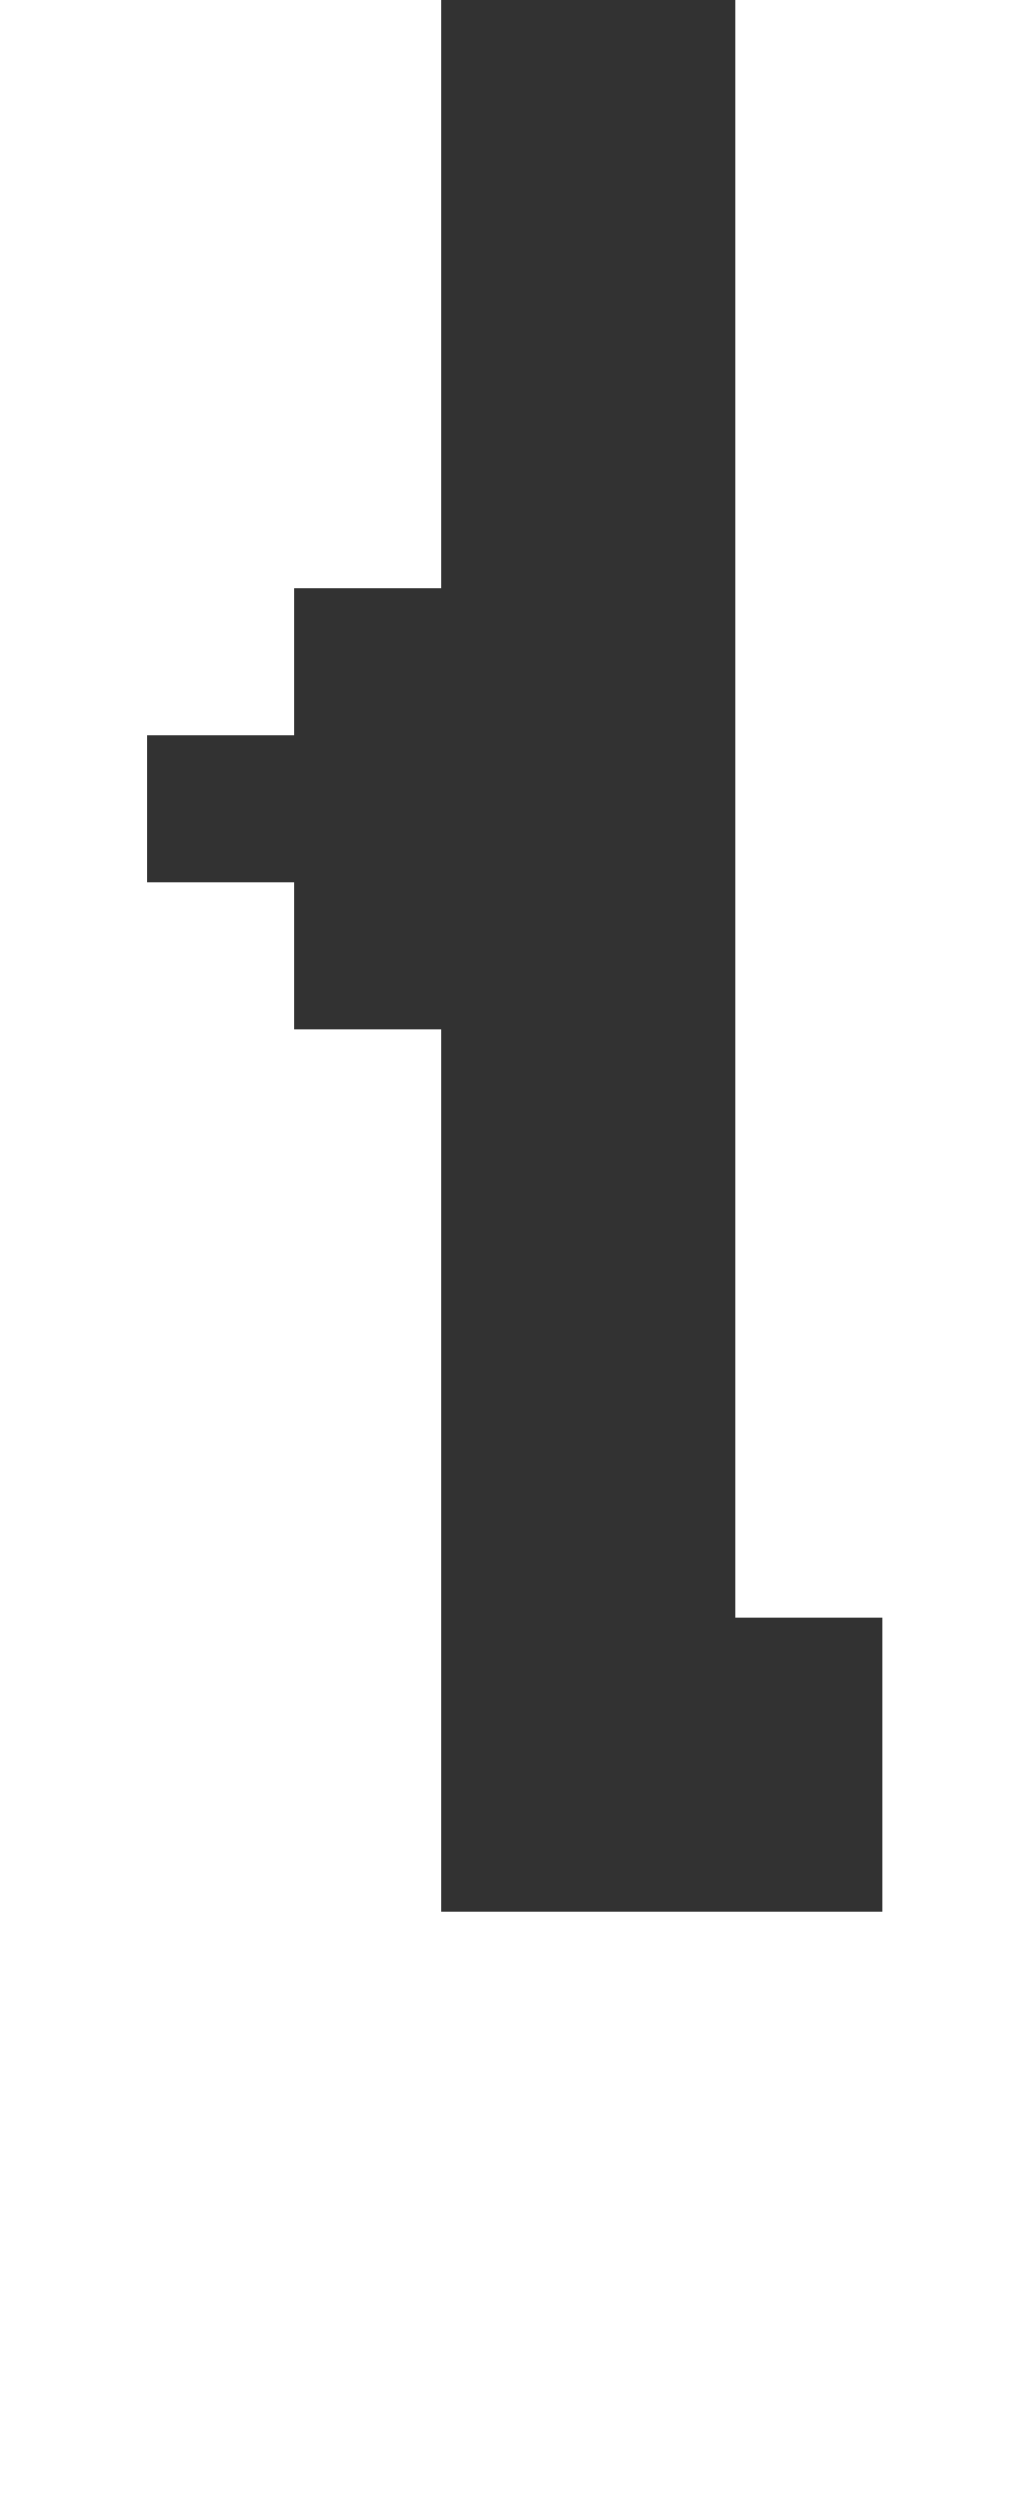
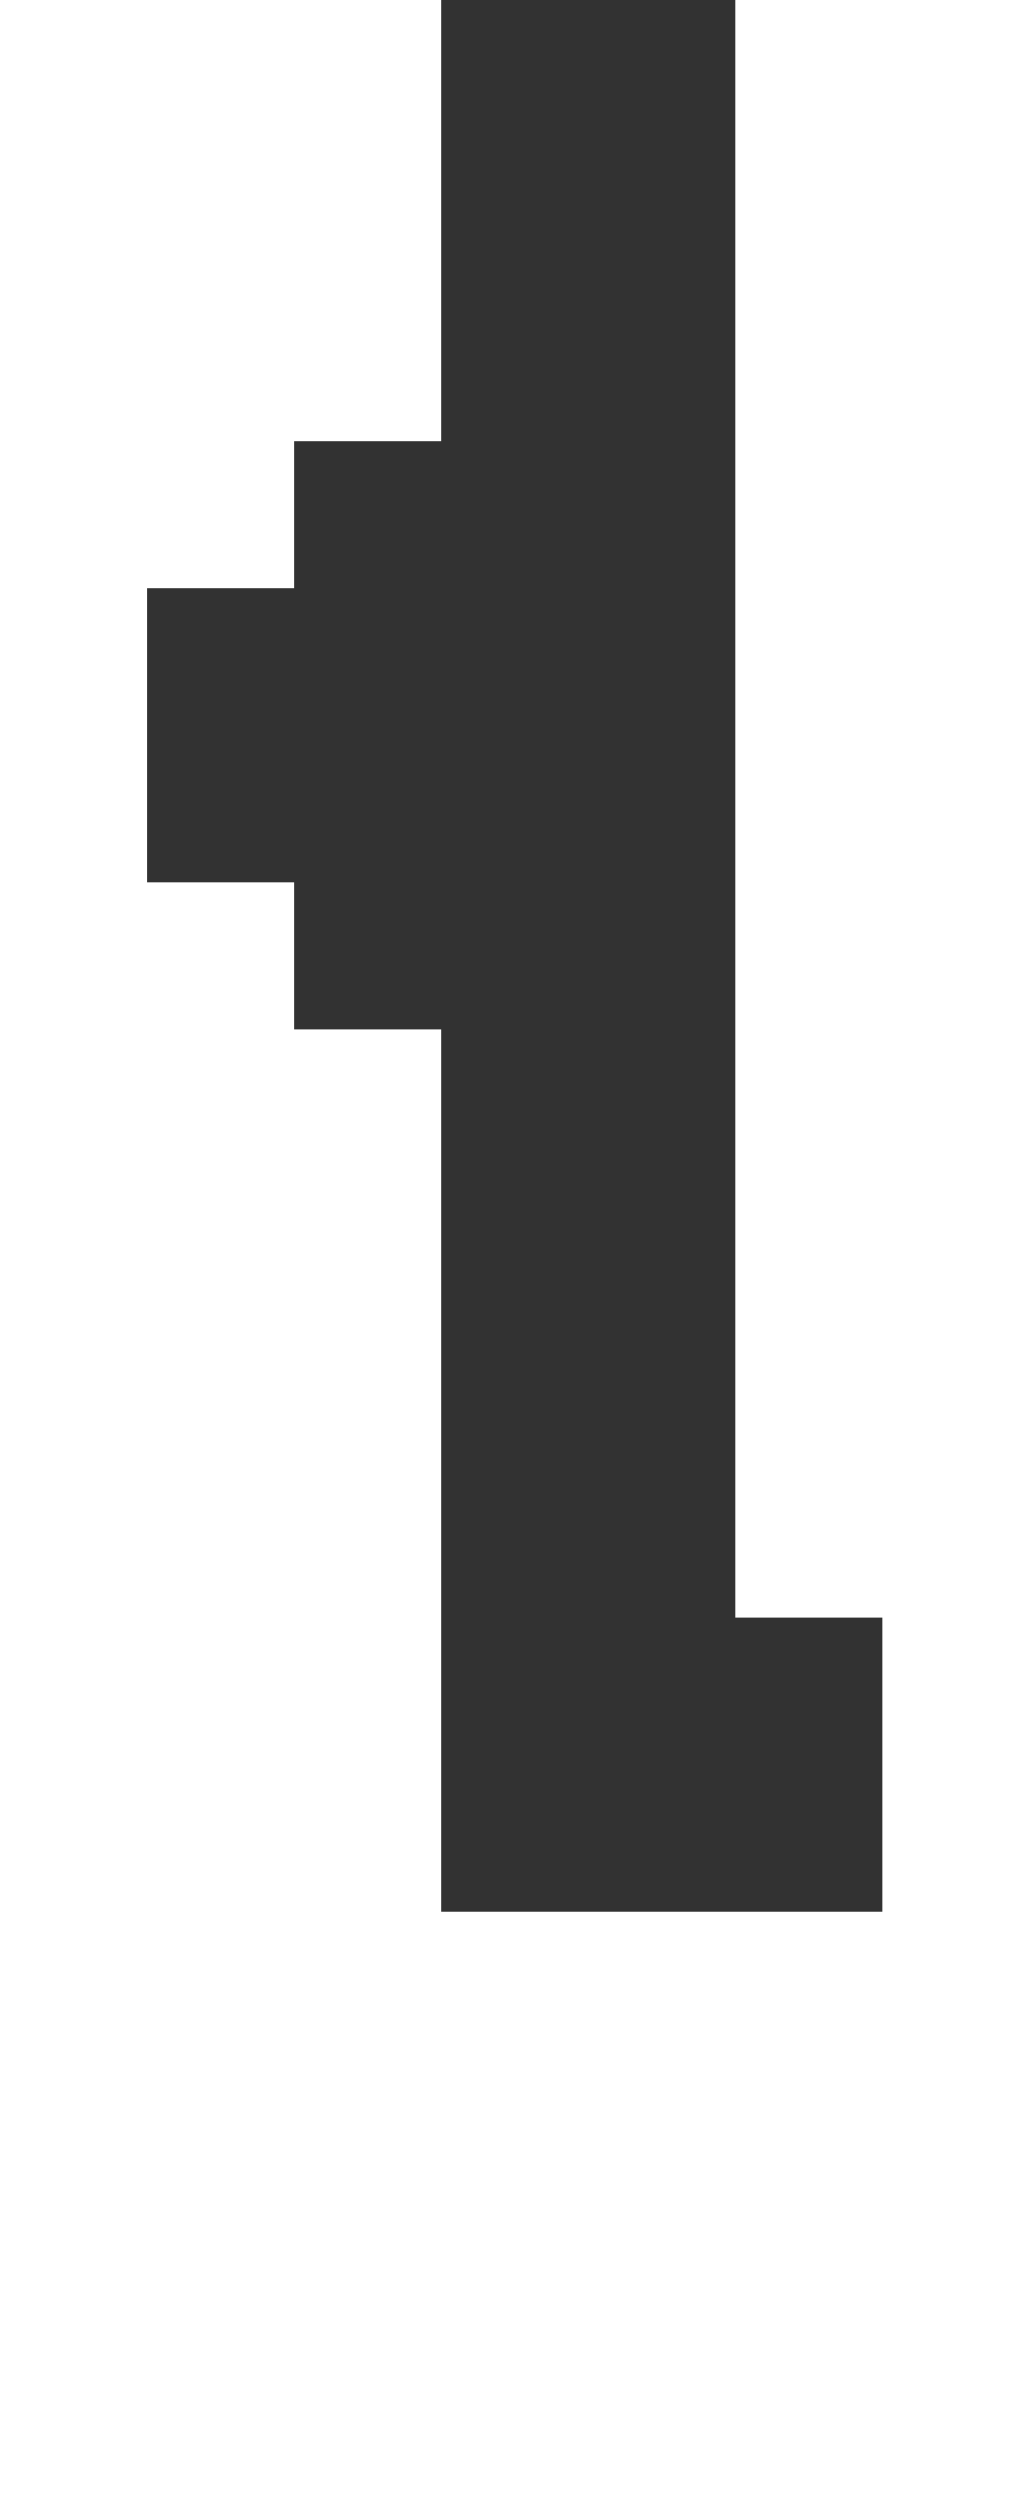
<svg xmlns="http://www.w3.org/2000/svg" width="112" height="272" viewBox="0 0 29.633 71.967" version="1.1" id="svg1">
  <defs id="defs1" />
  <g id="layer1">
-     <path id="path3" style="fill-opacity:0.804;stroke-width:0.823" d="m 12.7,-8.467 0,25.4 H 8.467 l 10e-8,4.233 h -4.233 v 4.233 h 4.233 v 4.233 h 4.233 l 0,25.4 12.7,-10e-7 V 46.567 H 21.167 V 1.2668565e-6 L 25.4,2.8e-6 v -8.467 z" />
+     <path id="path3" style="fill-opacity:0.804;stroke-width:0.823" d="m 12.7,-12.7 0,25.4 H 8.467 l -1e-7,4.233 h -4.233 l 0,8.467 h 4.233 v 4.233 h 4.233 v 25.4 l 12.7,-10e-7 v -8.467 h -4.233 l 0,-50.8 4.233,1.5e-6 v -8.467 z" />
  </g>
</svg>
